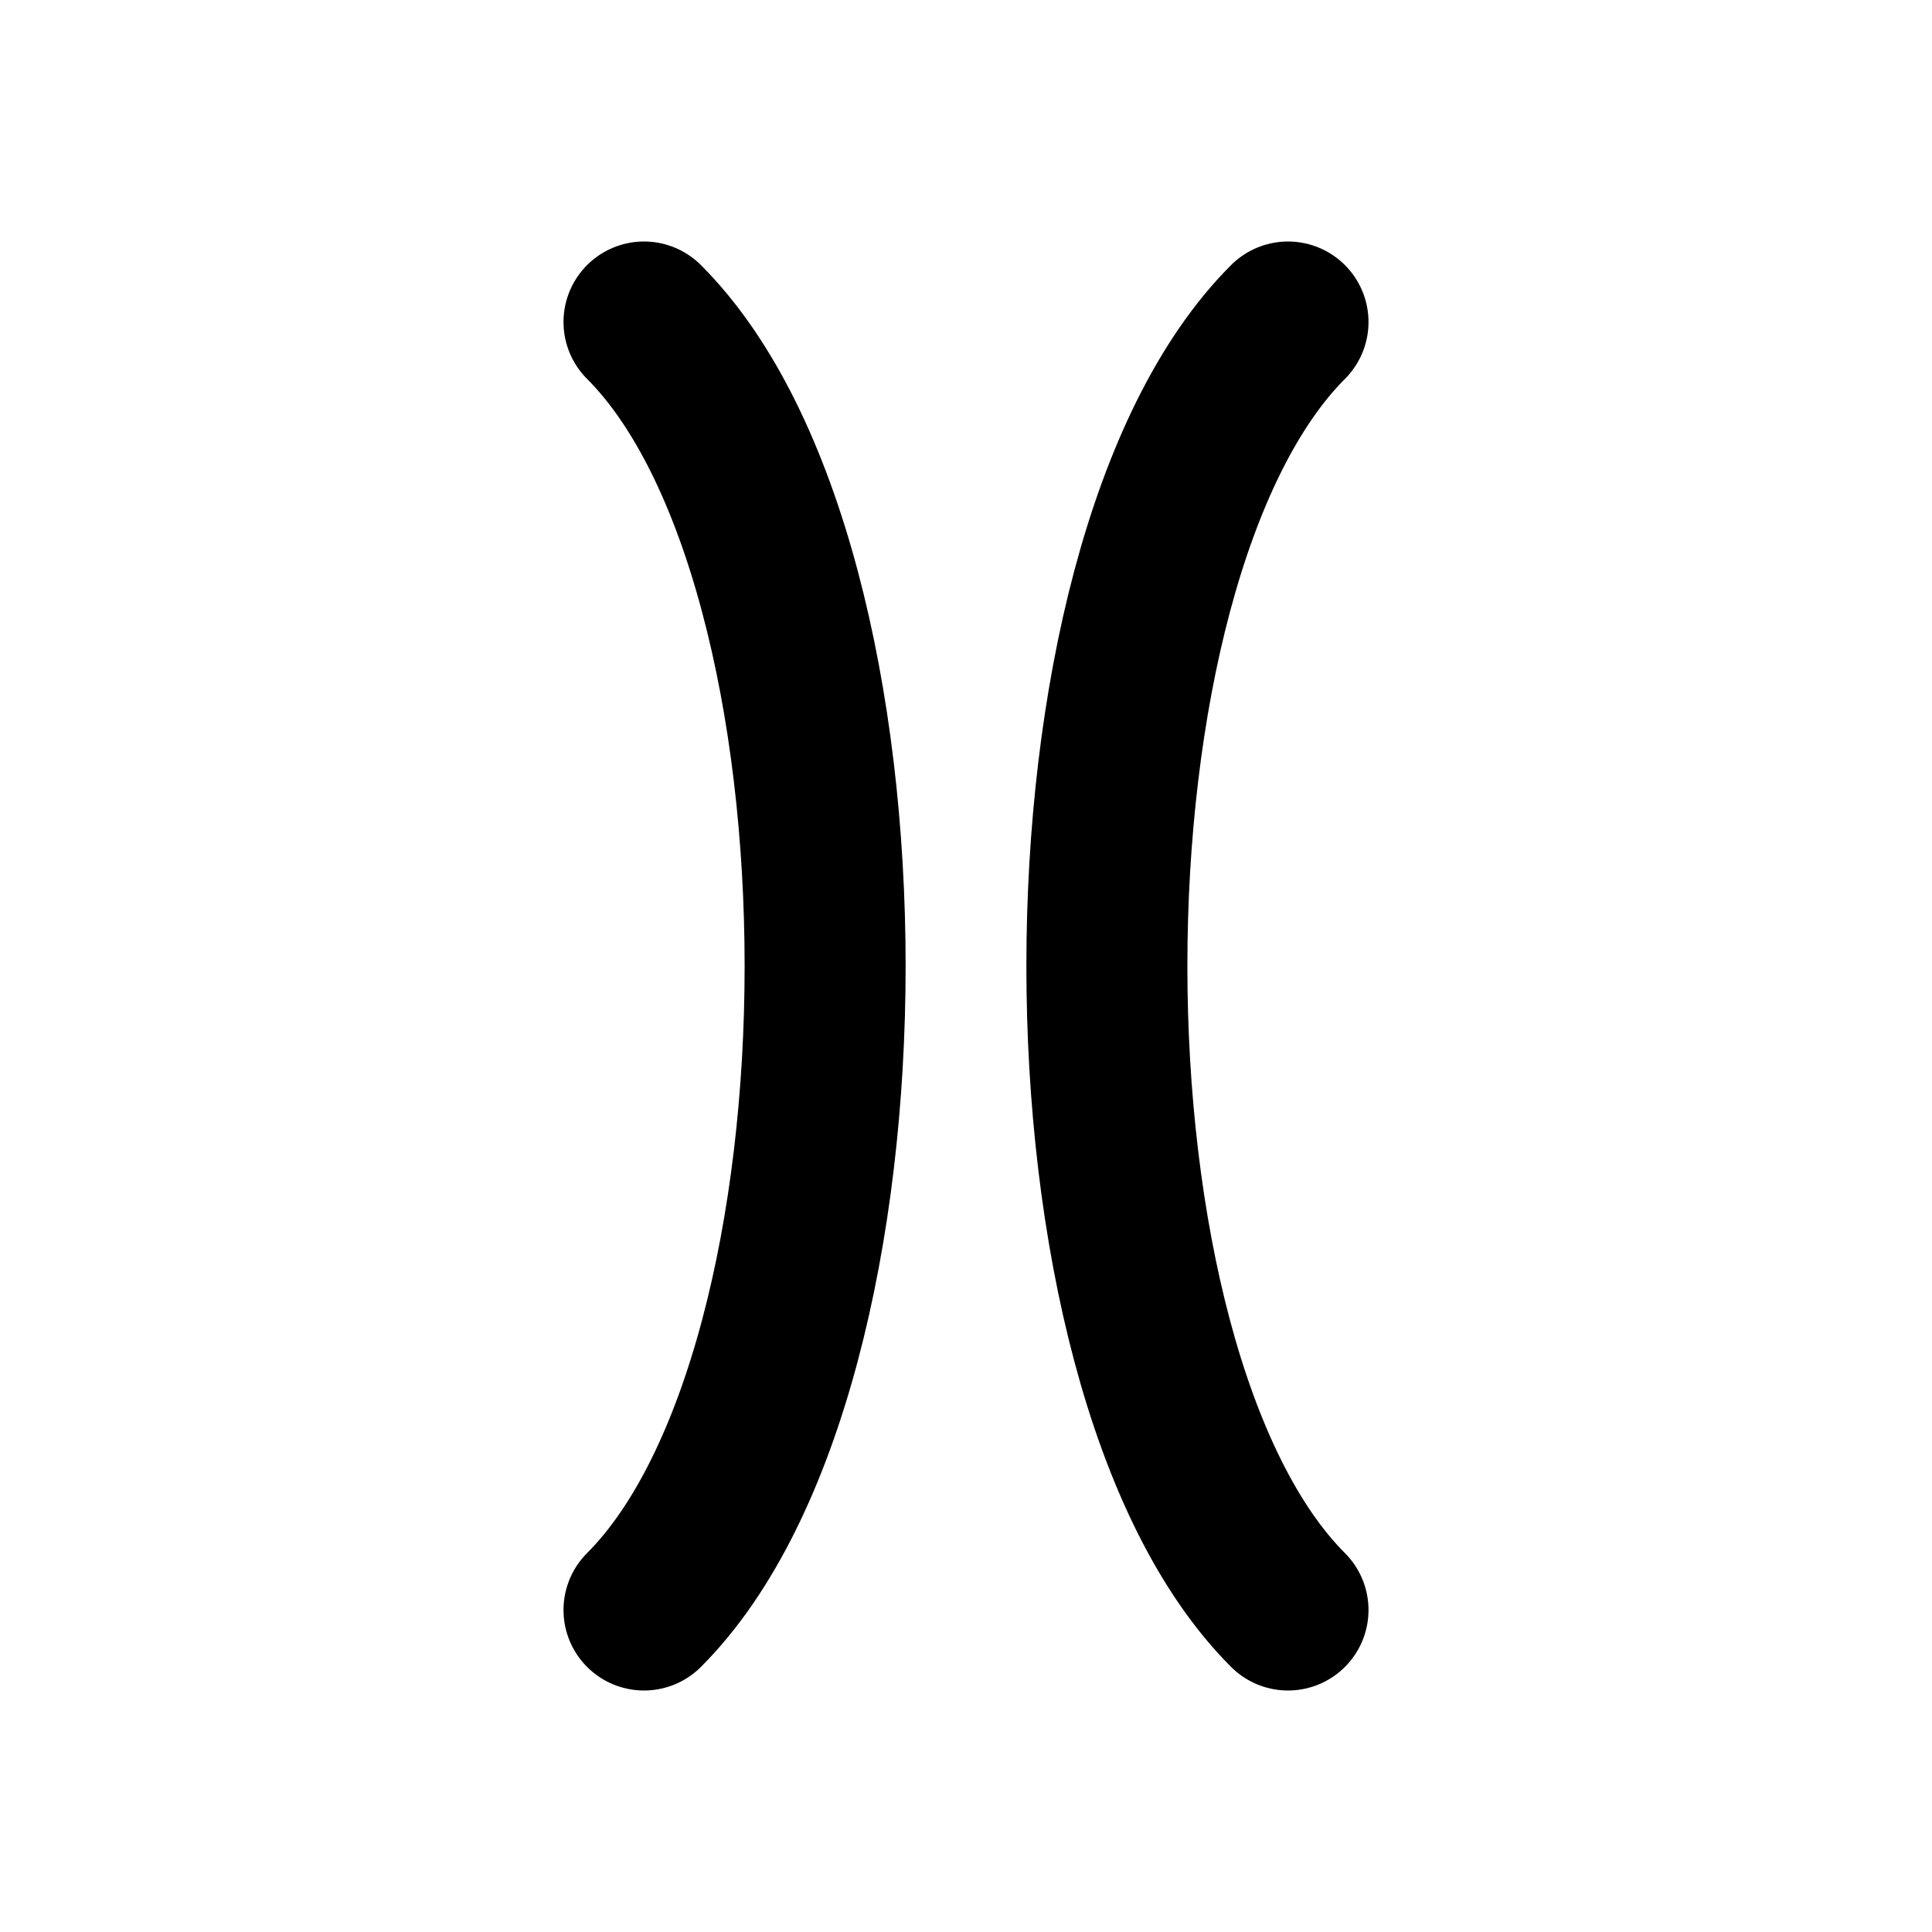
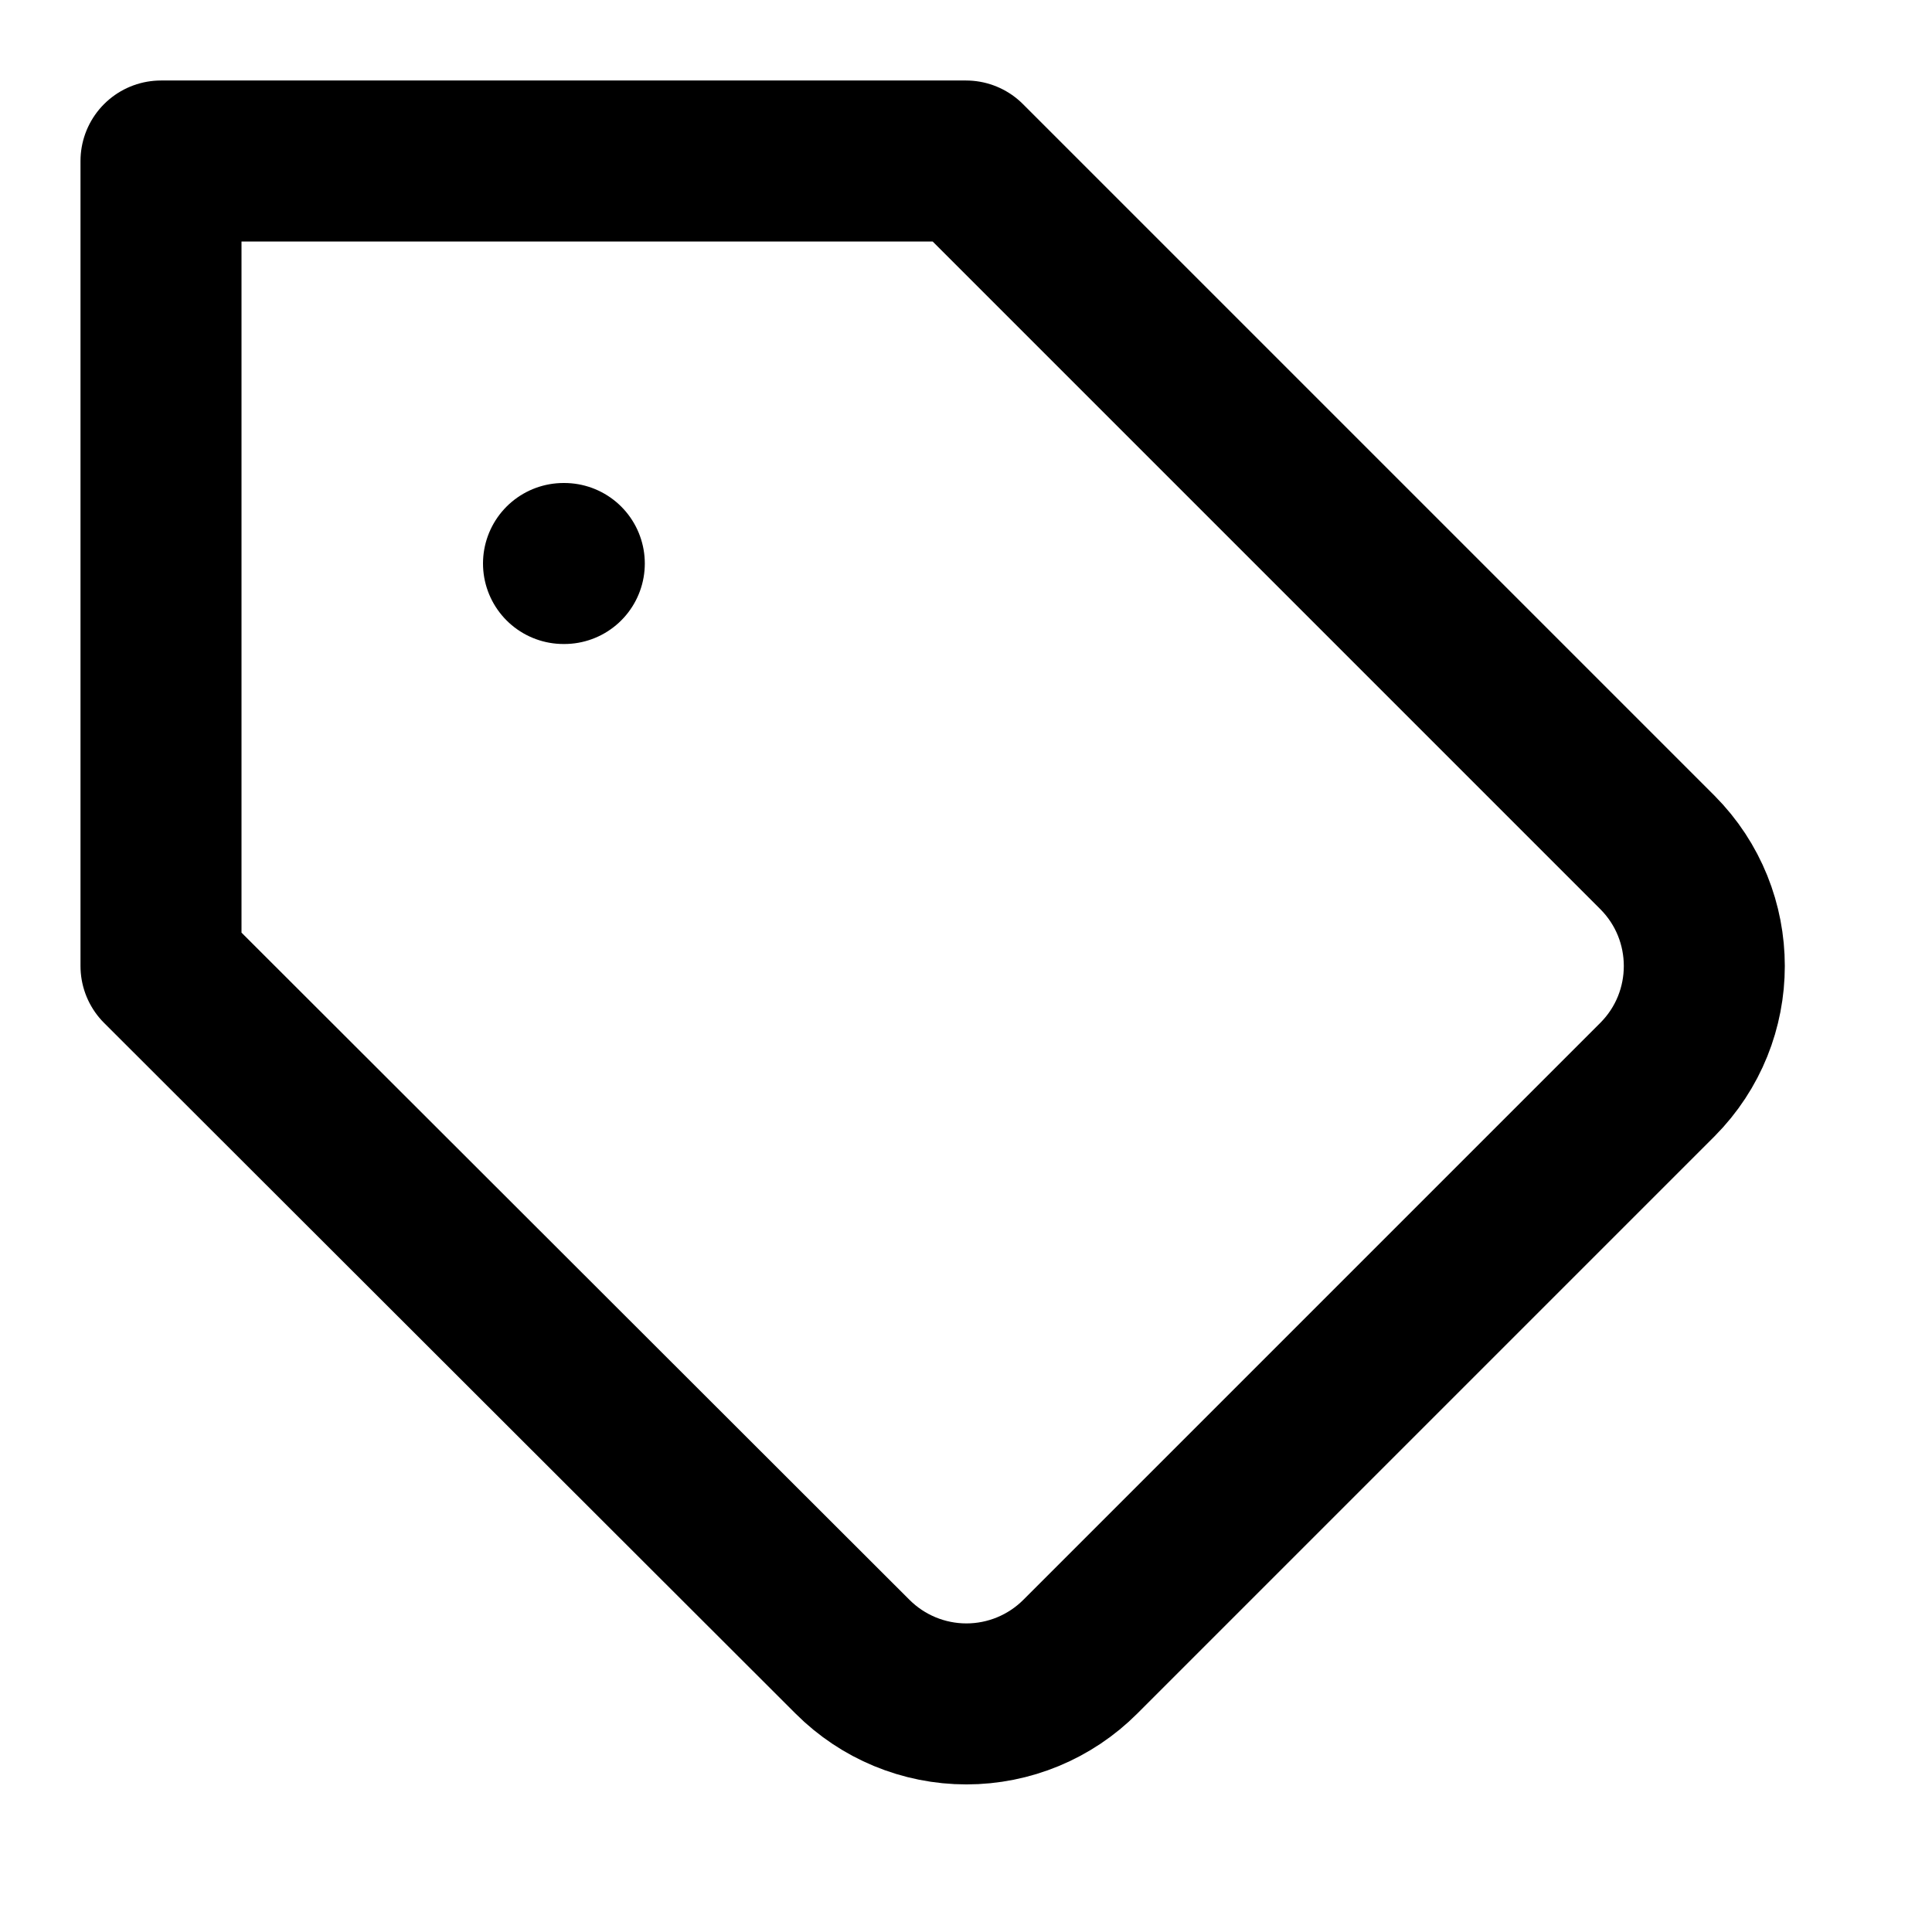
- <svg xmlns="http://www.w3.org/2000/svg" viewBox="0 0 24 24" fill="none" stroke="black" stroke-width="2" stroke-linecap="round" stroke-linejoin="round">
-   <path d="M8 4c3 3 3 13 0 16" />
-   <path d="M16 4c-3 3-3 13 0 16" />
+ <svg xmlns="http://www.w3.org/2000/svg" viewBox="0 0 24 24" fill="none" stroke="currentColor" stroke-width="2" stroke-linecap="round" stroke-linejoin="round">
+   <path d="M20.59 13.41l-7.17 7.17a2 2 0 0 1-2.83 0L2 12V2h10l8.59 8.59a2 2 0 0 1 0 2.82z" />
+   <line x1="7" y1="7" x2="7.01" y2="7" />
</svg>
